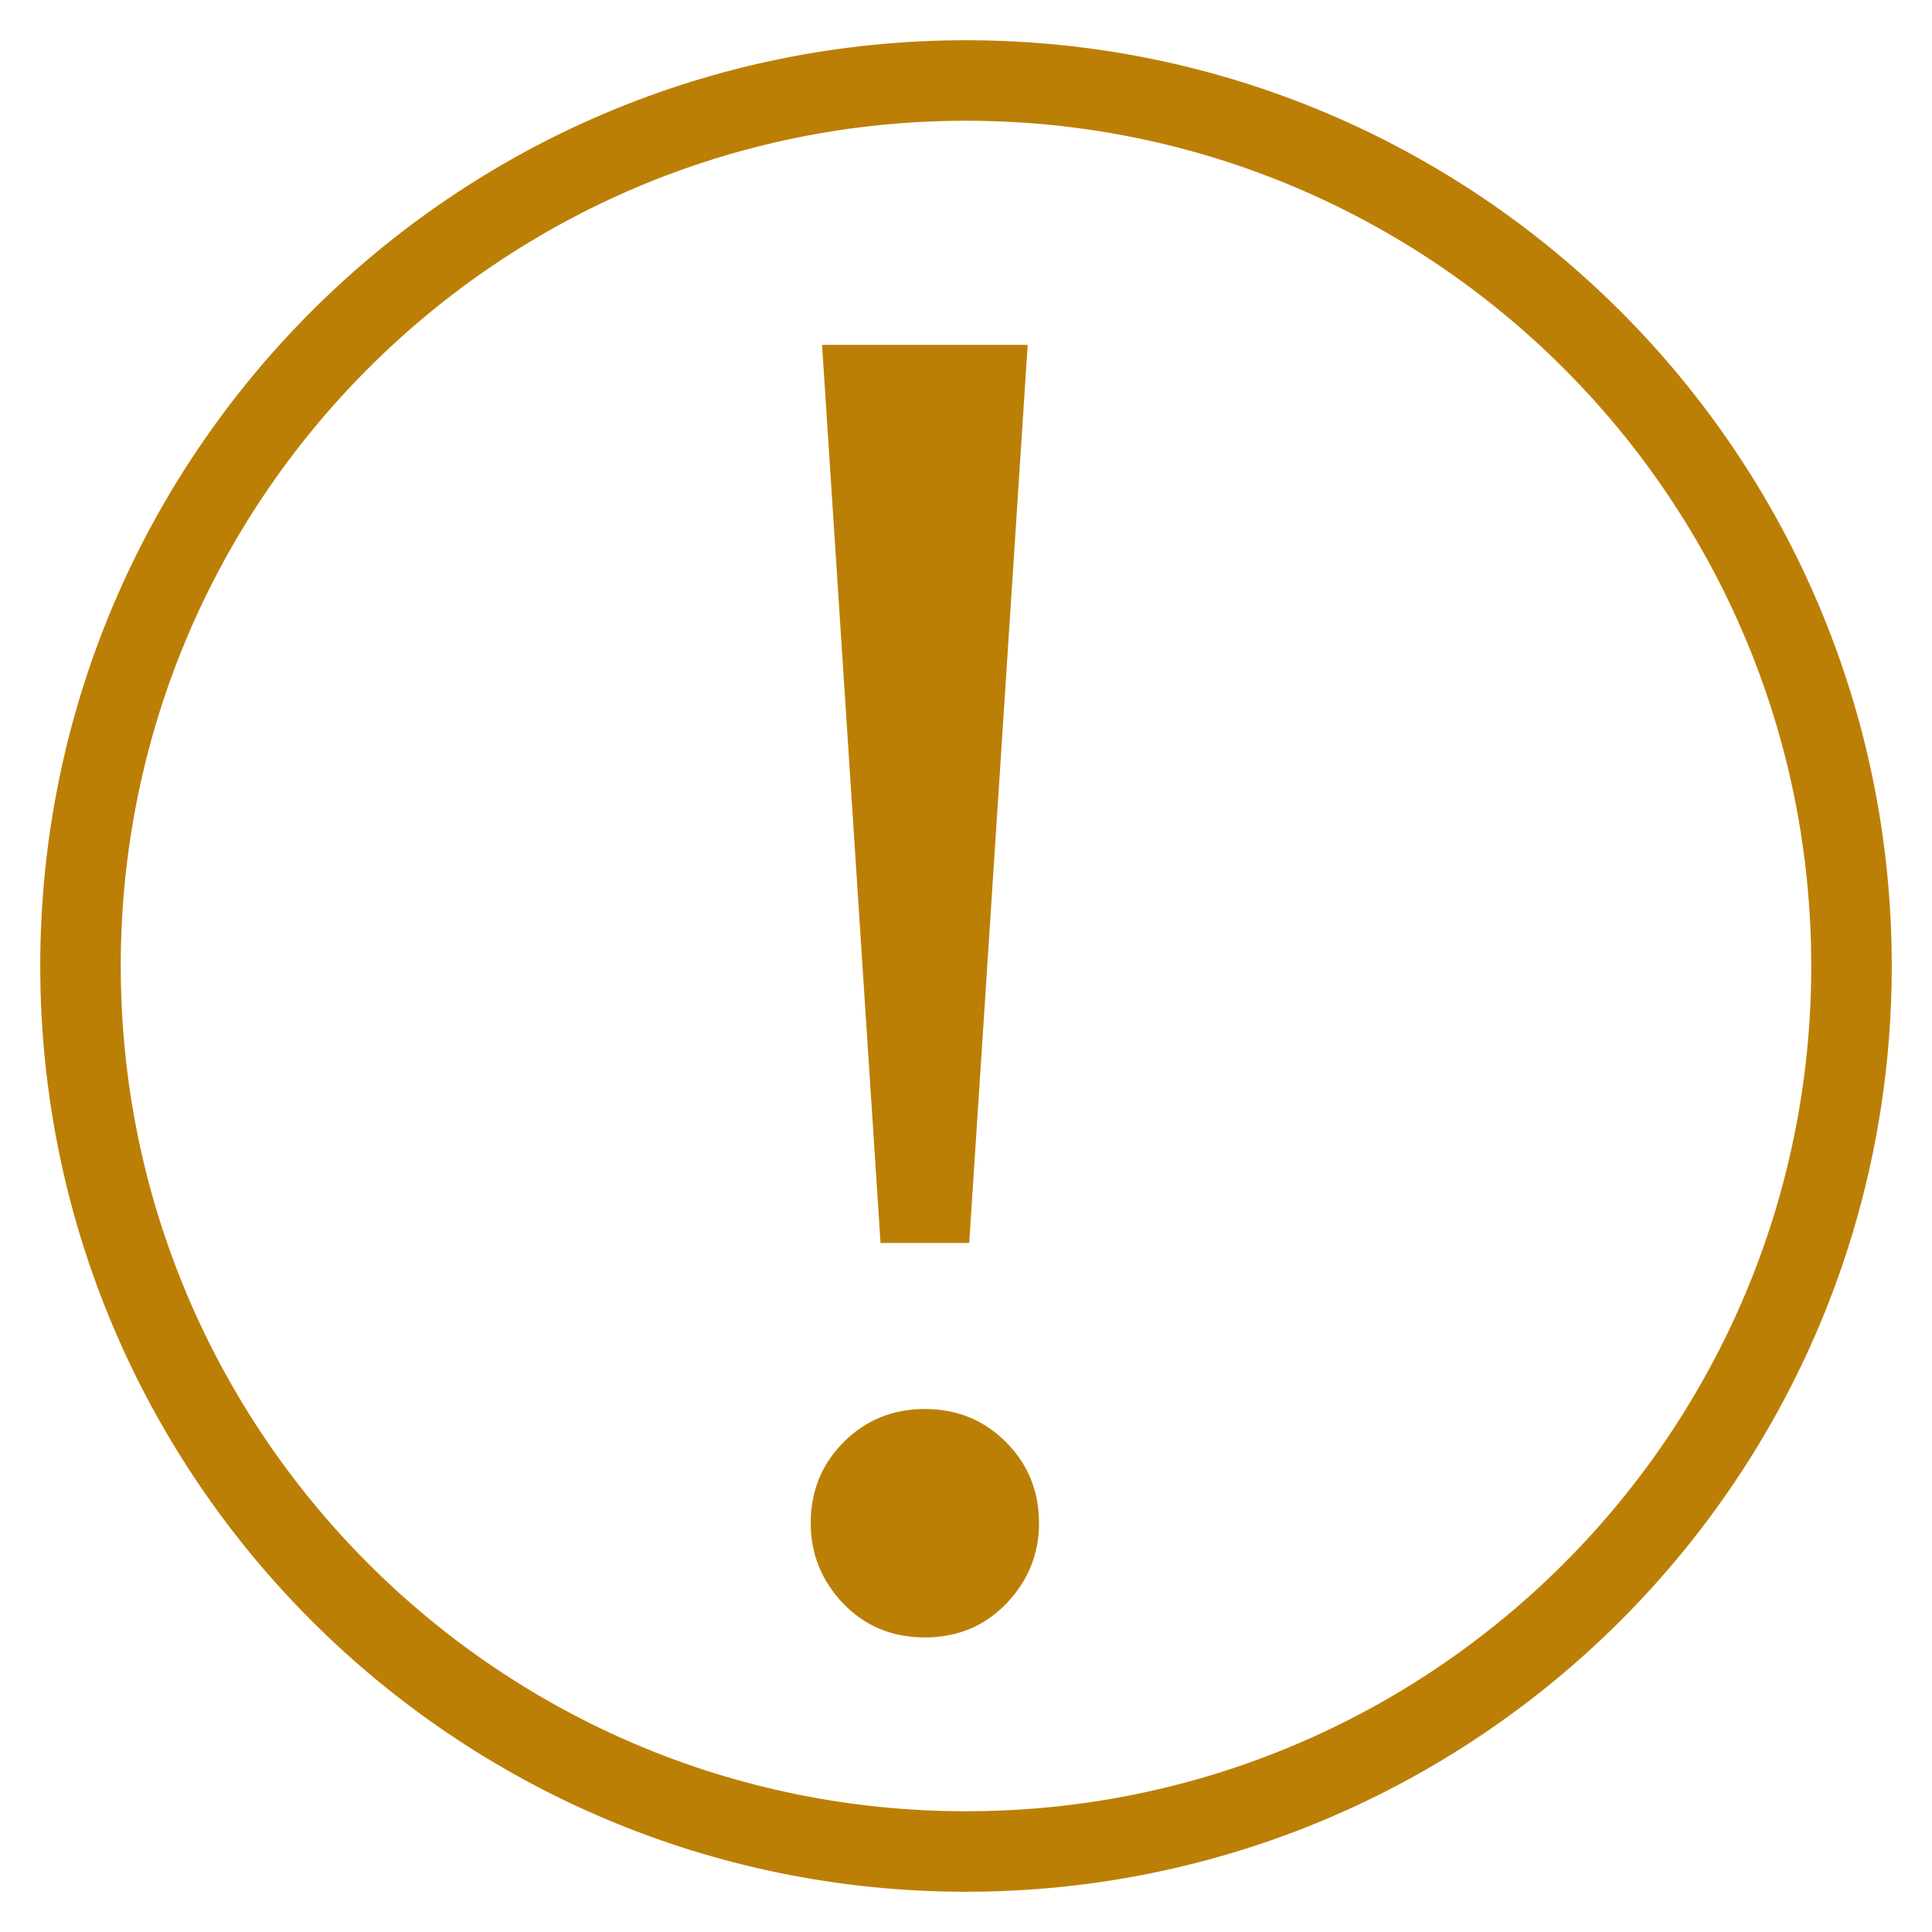
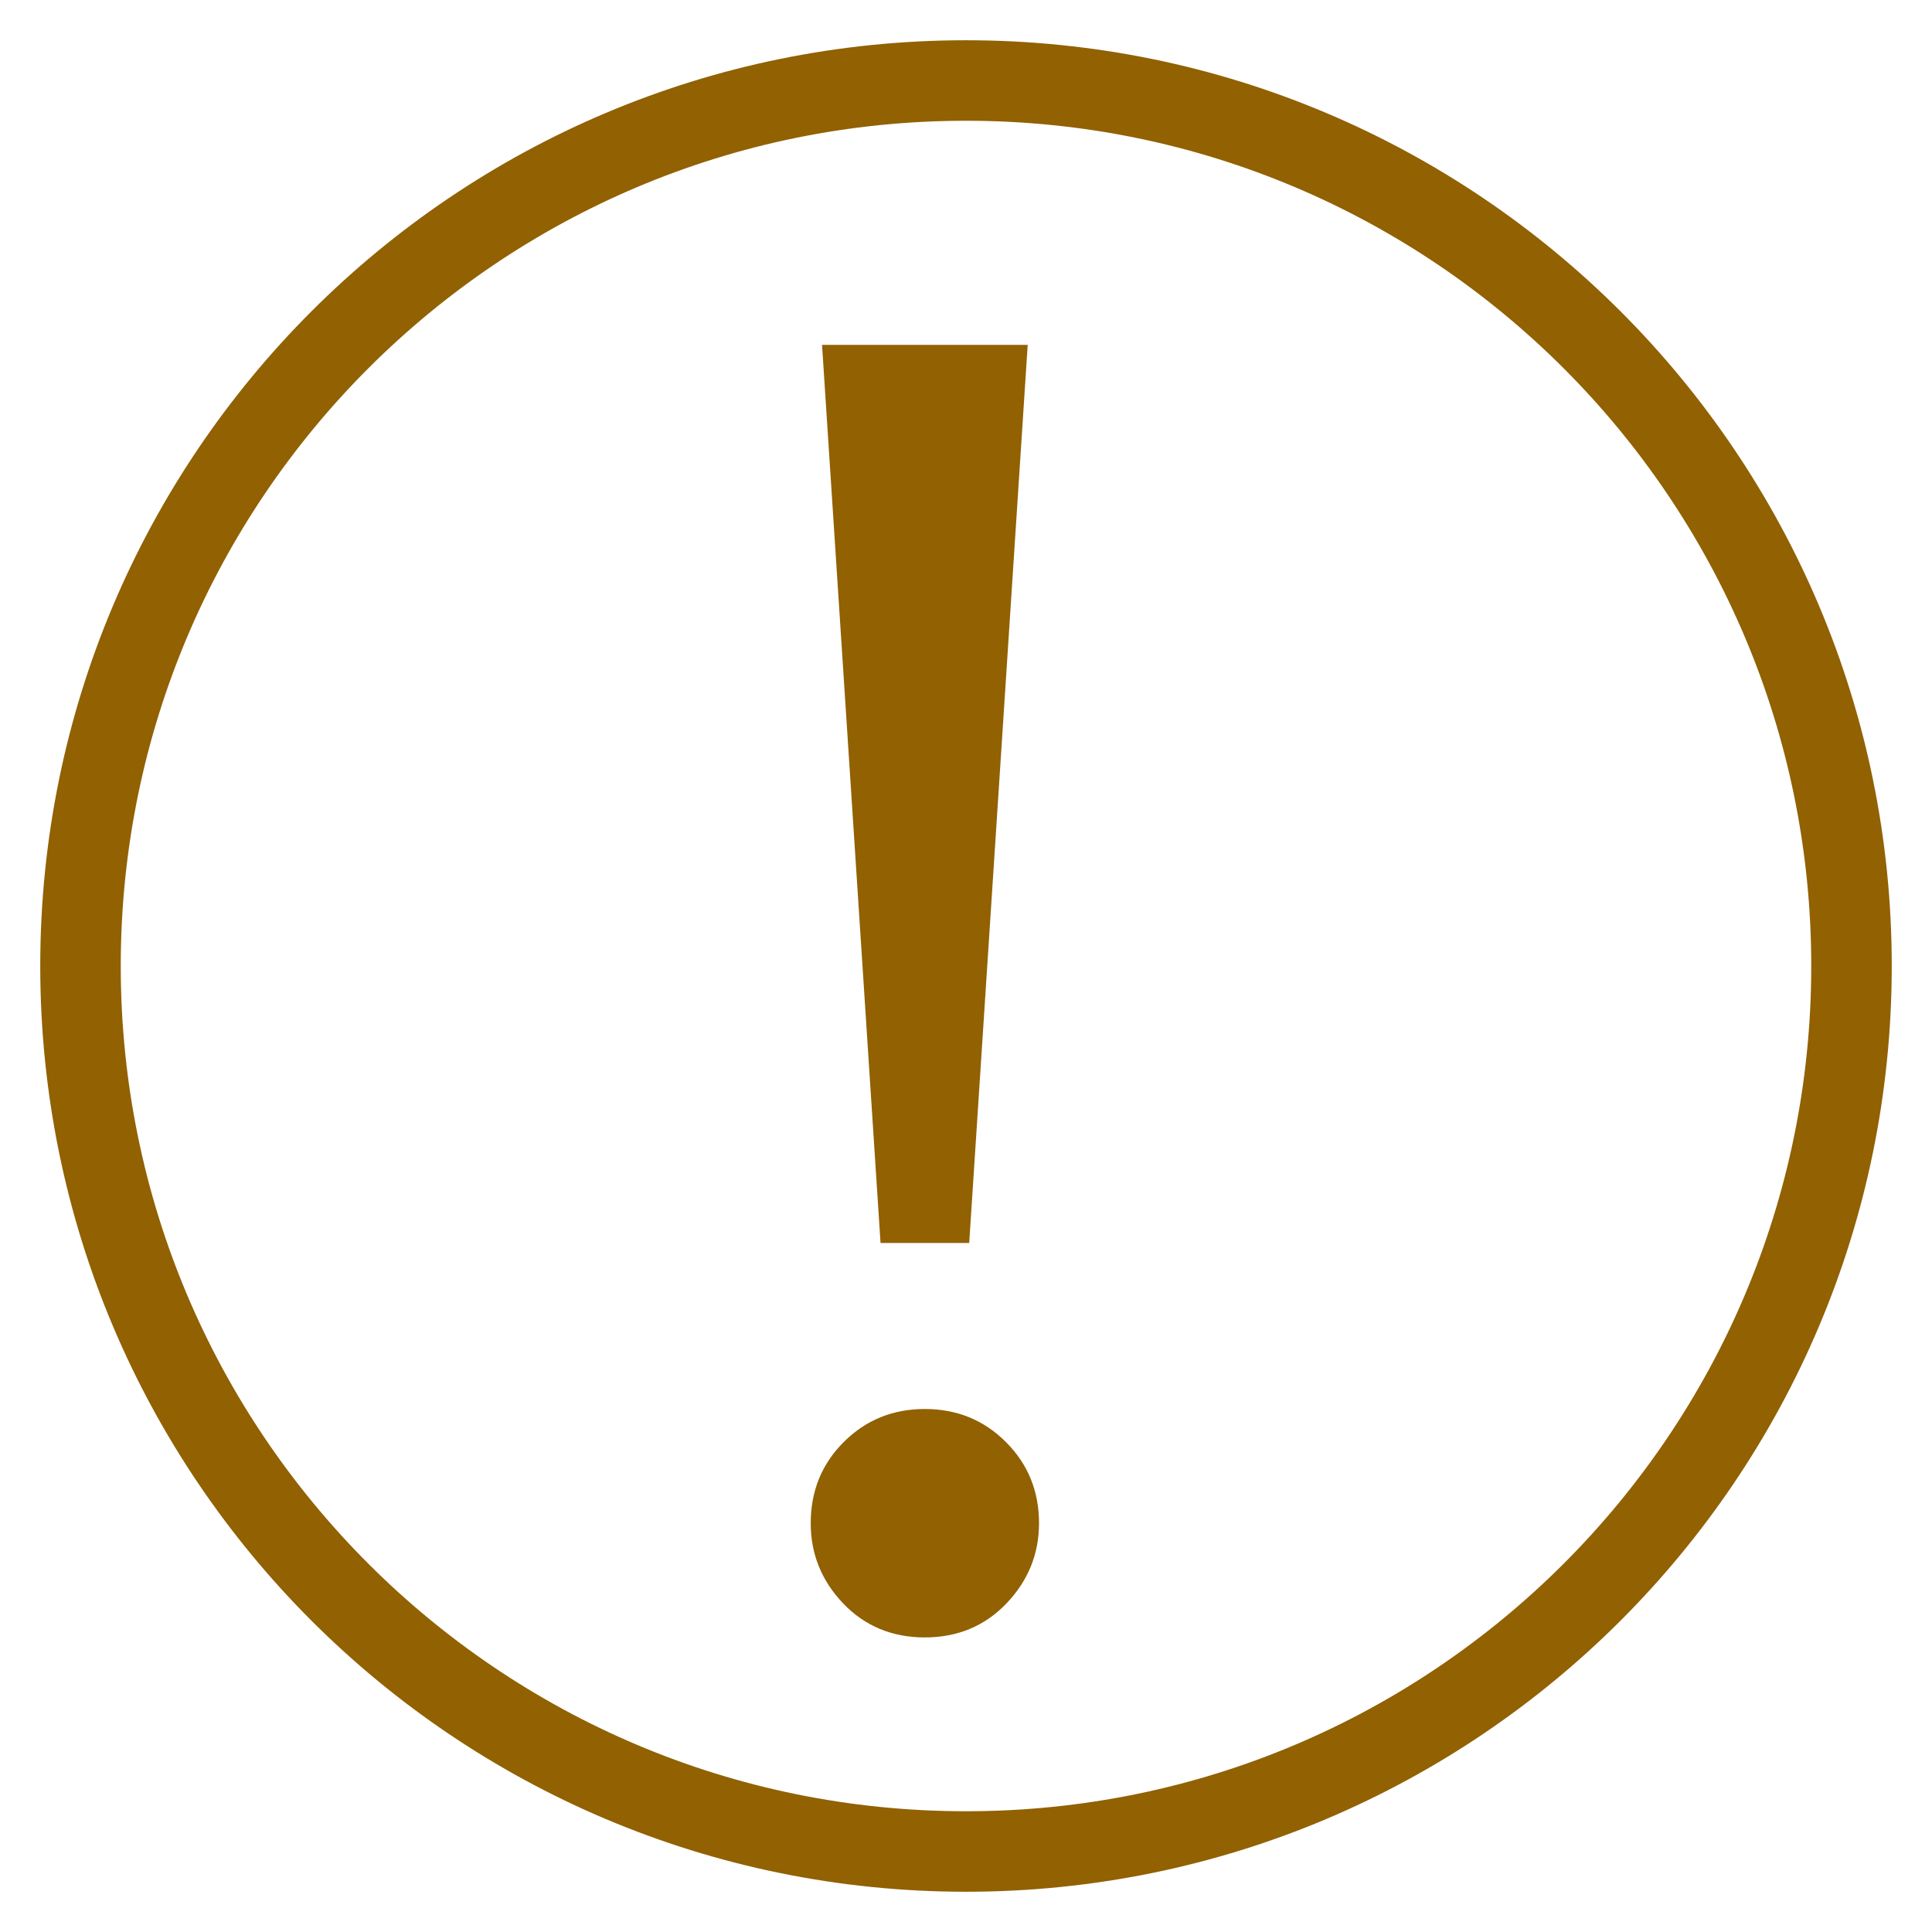
<svg xmlns="http://www.w3.org/2000/svg" width="240" height="240" viewbox="0 0 240 240">
-   <circle cx="120" cy="120" r="110" fill="none" stroke="#bc7f05" stroke-width="10" />
-   <text x="115" y="200" fill="#bc7f05" font-size="240" text-anchor="middle">!</text>
+   <circle cx="120" cy="120" r="110" fill="none" stroke="#916102" stroke-width="10" />
+   <text x="115" y="200" fill="#916102" font-size="240" text-anchor="middle">!</text>
</svg>
